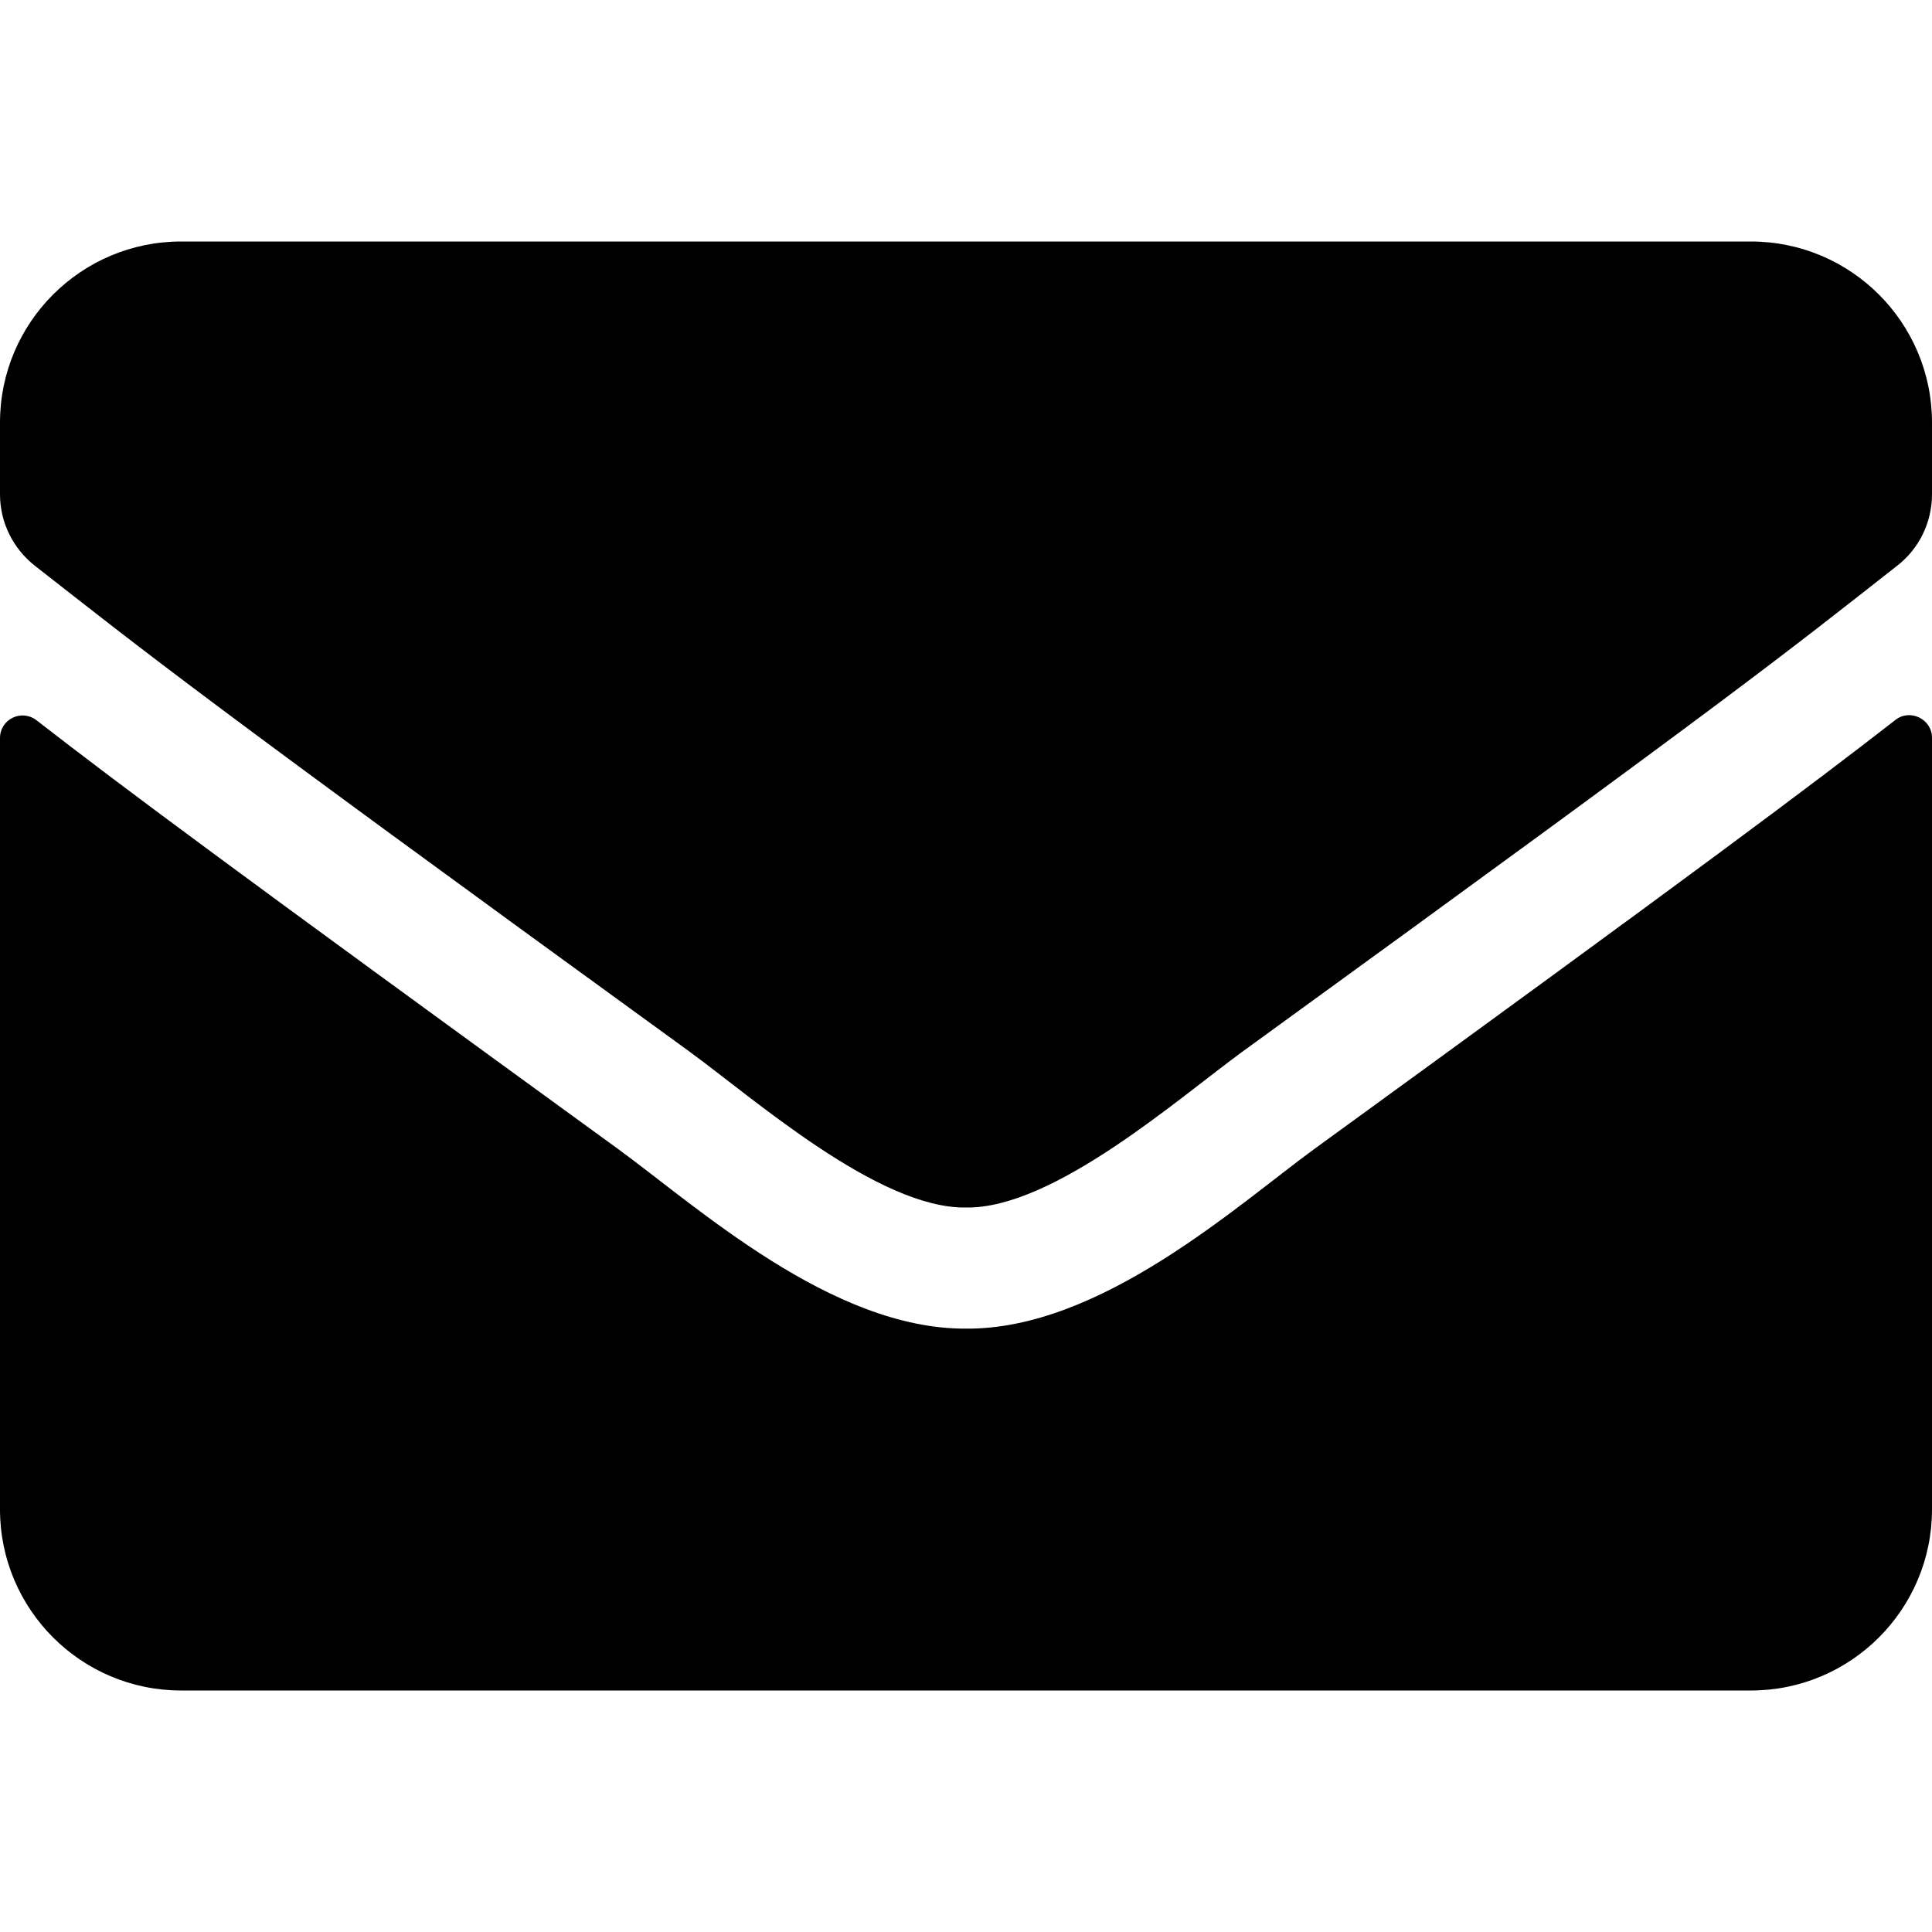
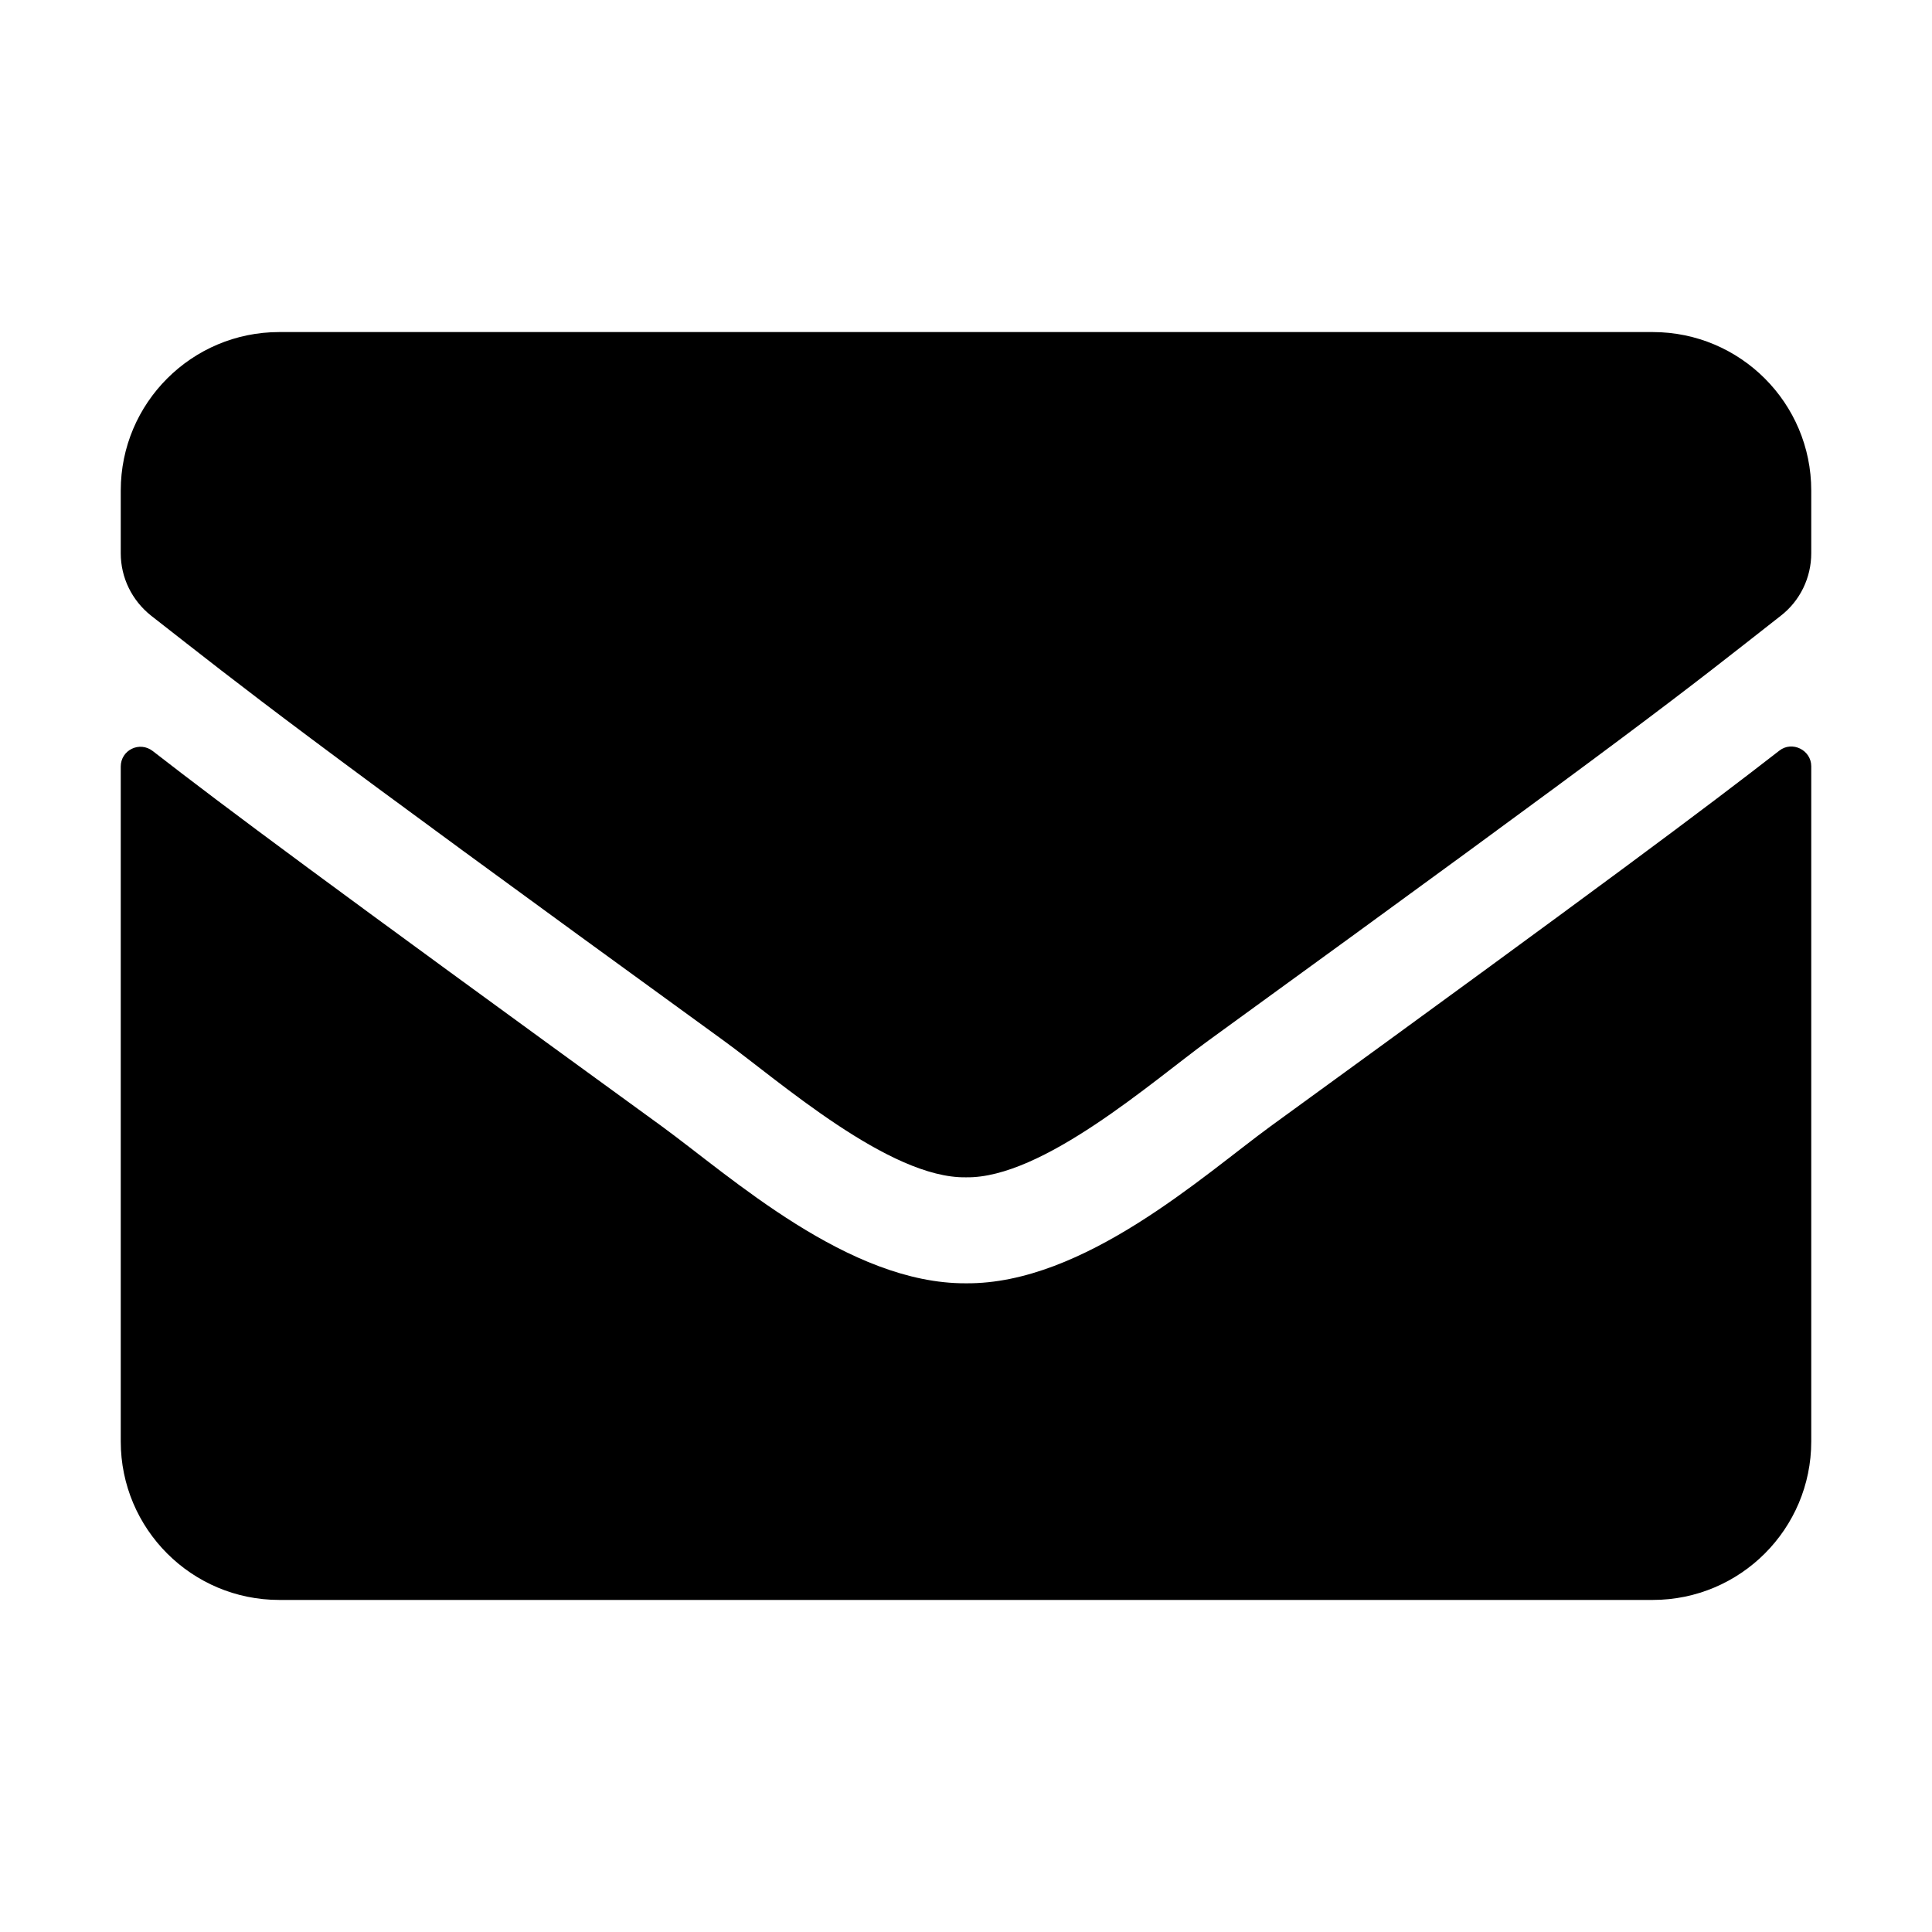
- <svg xmlns="http://www.w3.org/2000/svg" aria-hidden="true" focusable="false" data-prefix="fas" data-icon="envelope" class="svg-inline--fa fa-envelope fa-w-16" role="img" viewBox="0 0 512 512">
-   <path fill="currentColor" d="M502.3 190.8c3.9-3.1 9.7-.2 9.7 4.7V400c0 26.5-21.5 48-48 48H48c-26.5 0-48-21.5-48-48V195.6c0-5 5.7-7.8 9.7-4.7 22.4 17.4 52.1 39.5 154.1 113.6 21.1 15.4 56.7 47.8 92.2 47.6 35.7.3 72-32.8 92.3-47.6 102-74.1 131.6-96.3 154-113.7zM256 320c23.2.4 56.6-29.2 73.4-41.4 132.7-96.3 142.8-104.7 173.4-128.7 5.8-4.5 9.2-11.5 9.2-18.9v-19c0-26.5-21.5-48-48-48H48C21.5 64 0 85.5 0 112v19c0 7.4 3.4 14.3 9.2 18.9 30.6 23.9 40.7 32.4 173.4 128.7 16.8 12.2 50.2 41.8 73.4 41.4z" />
+ <svg xmlns="http://www.w3.org/2000/svg" aria-hidden="true" focusable="false" data-prefix="fas" data-icon="envelope" class="svg-inline--fa fa-envelope fa-w-16" role="img" viewBox="0 0 512 512" version="1.1" id="svg4">
+   <defs id="defs8" />
+   <path fill="currentColor" d="M 471.512,198.95 C 474.925,196.238 480,198.775 480,203.062 V 382 c 0,23.188 -18.812,42 -42,42 H 74 C 50.812,424 32,405.188 32,382 V 203.15 c 0,-4.375 4.987,-6.825 8.488,-4.112 19.6,15.225 45.587,34.562 134.838,99.4 18.462,13.475 49.612,41.825 80.675,41.65 31.238,0.263 63,-28.7 80.763,-41.65 89.25,-64.838 115.15,-84.263 134.75,-99.487 z M 256,312 c 20.3,0.35 49.525,-25.55 64.225,-36.225 C 436.337,191.512 445.175,184.162 471.95,163.162 477.025,159.225 480,153.1 480,146.625 V 130 C 480,106.812 461.188,88 438,88 H 74 c -23.188,0 -42,18.812 -42,42 v 16.625 c 0,6.475 2.975,12.512 8.05,16.538 26.775,20.913 35.612,28.35 151.725,112.612 C 206.475,286.45 235.7,312.35 256,312 Z" id="path2" style="stroke-width:0.875" />
</svg>
